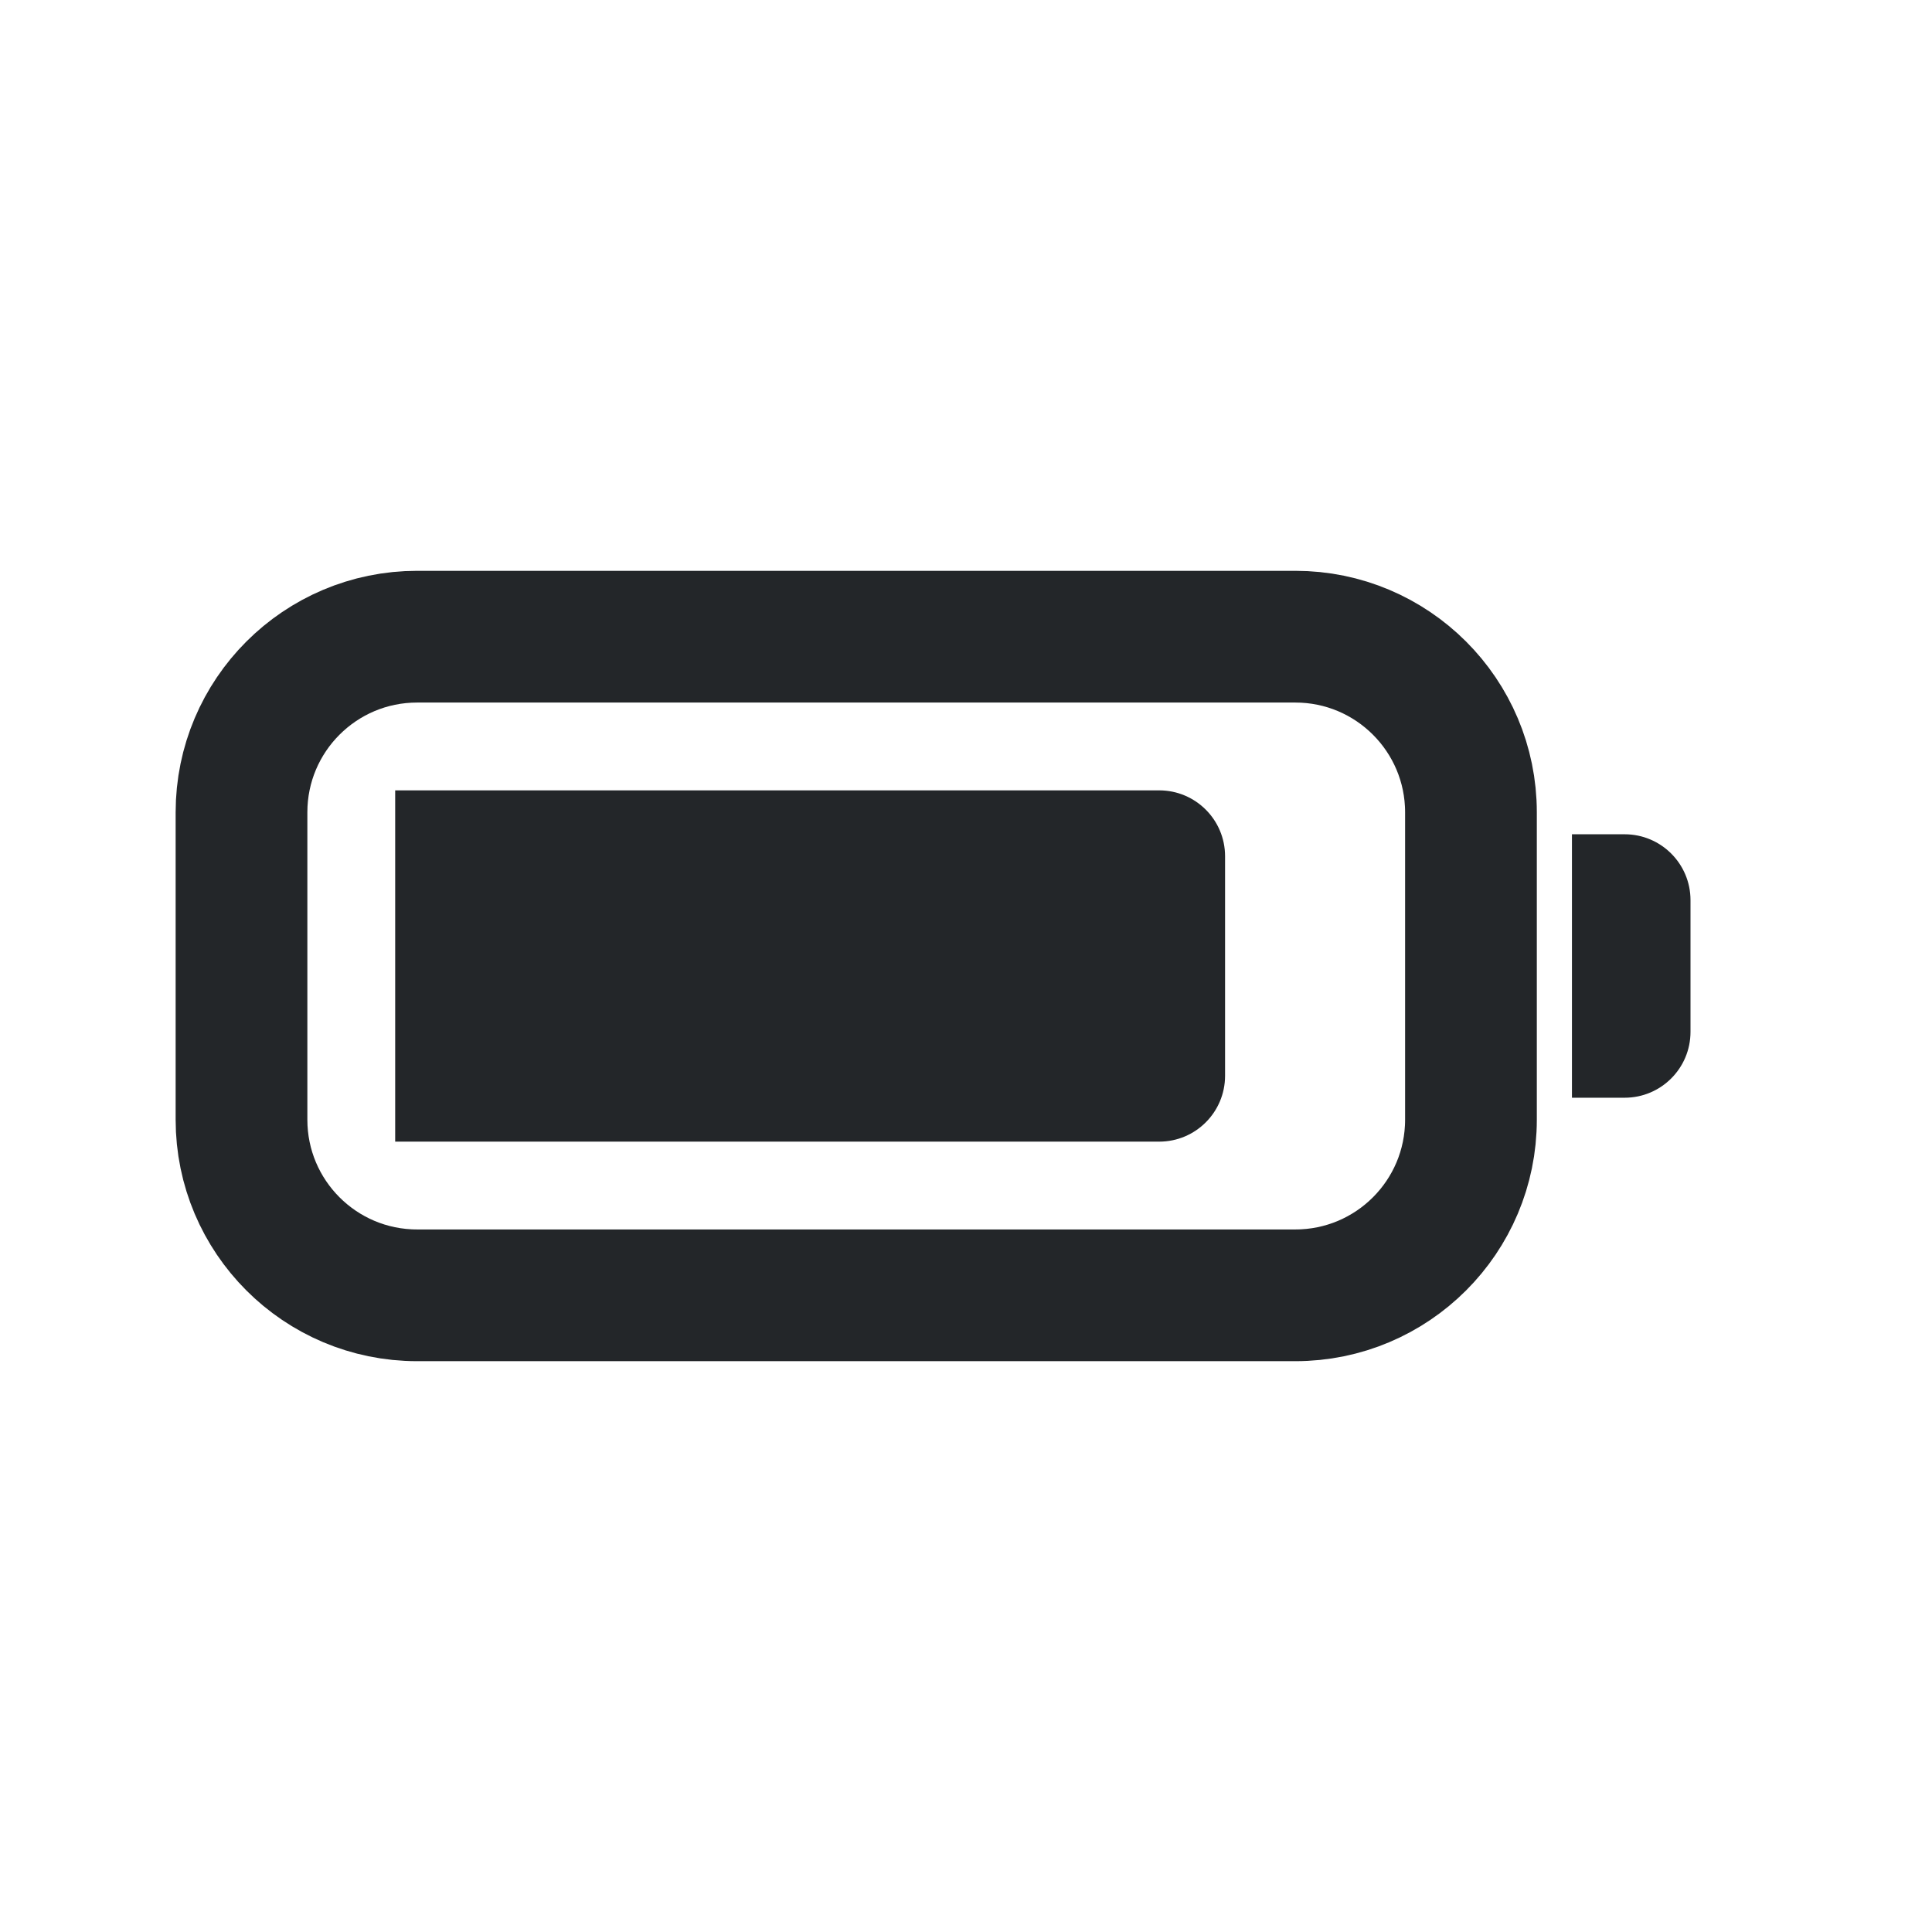
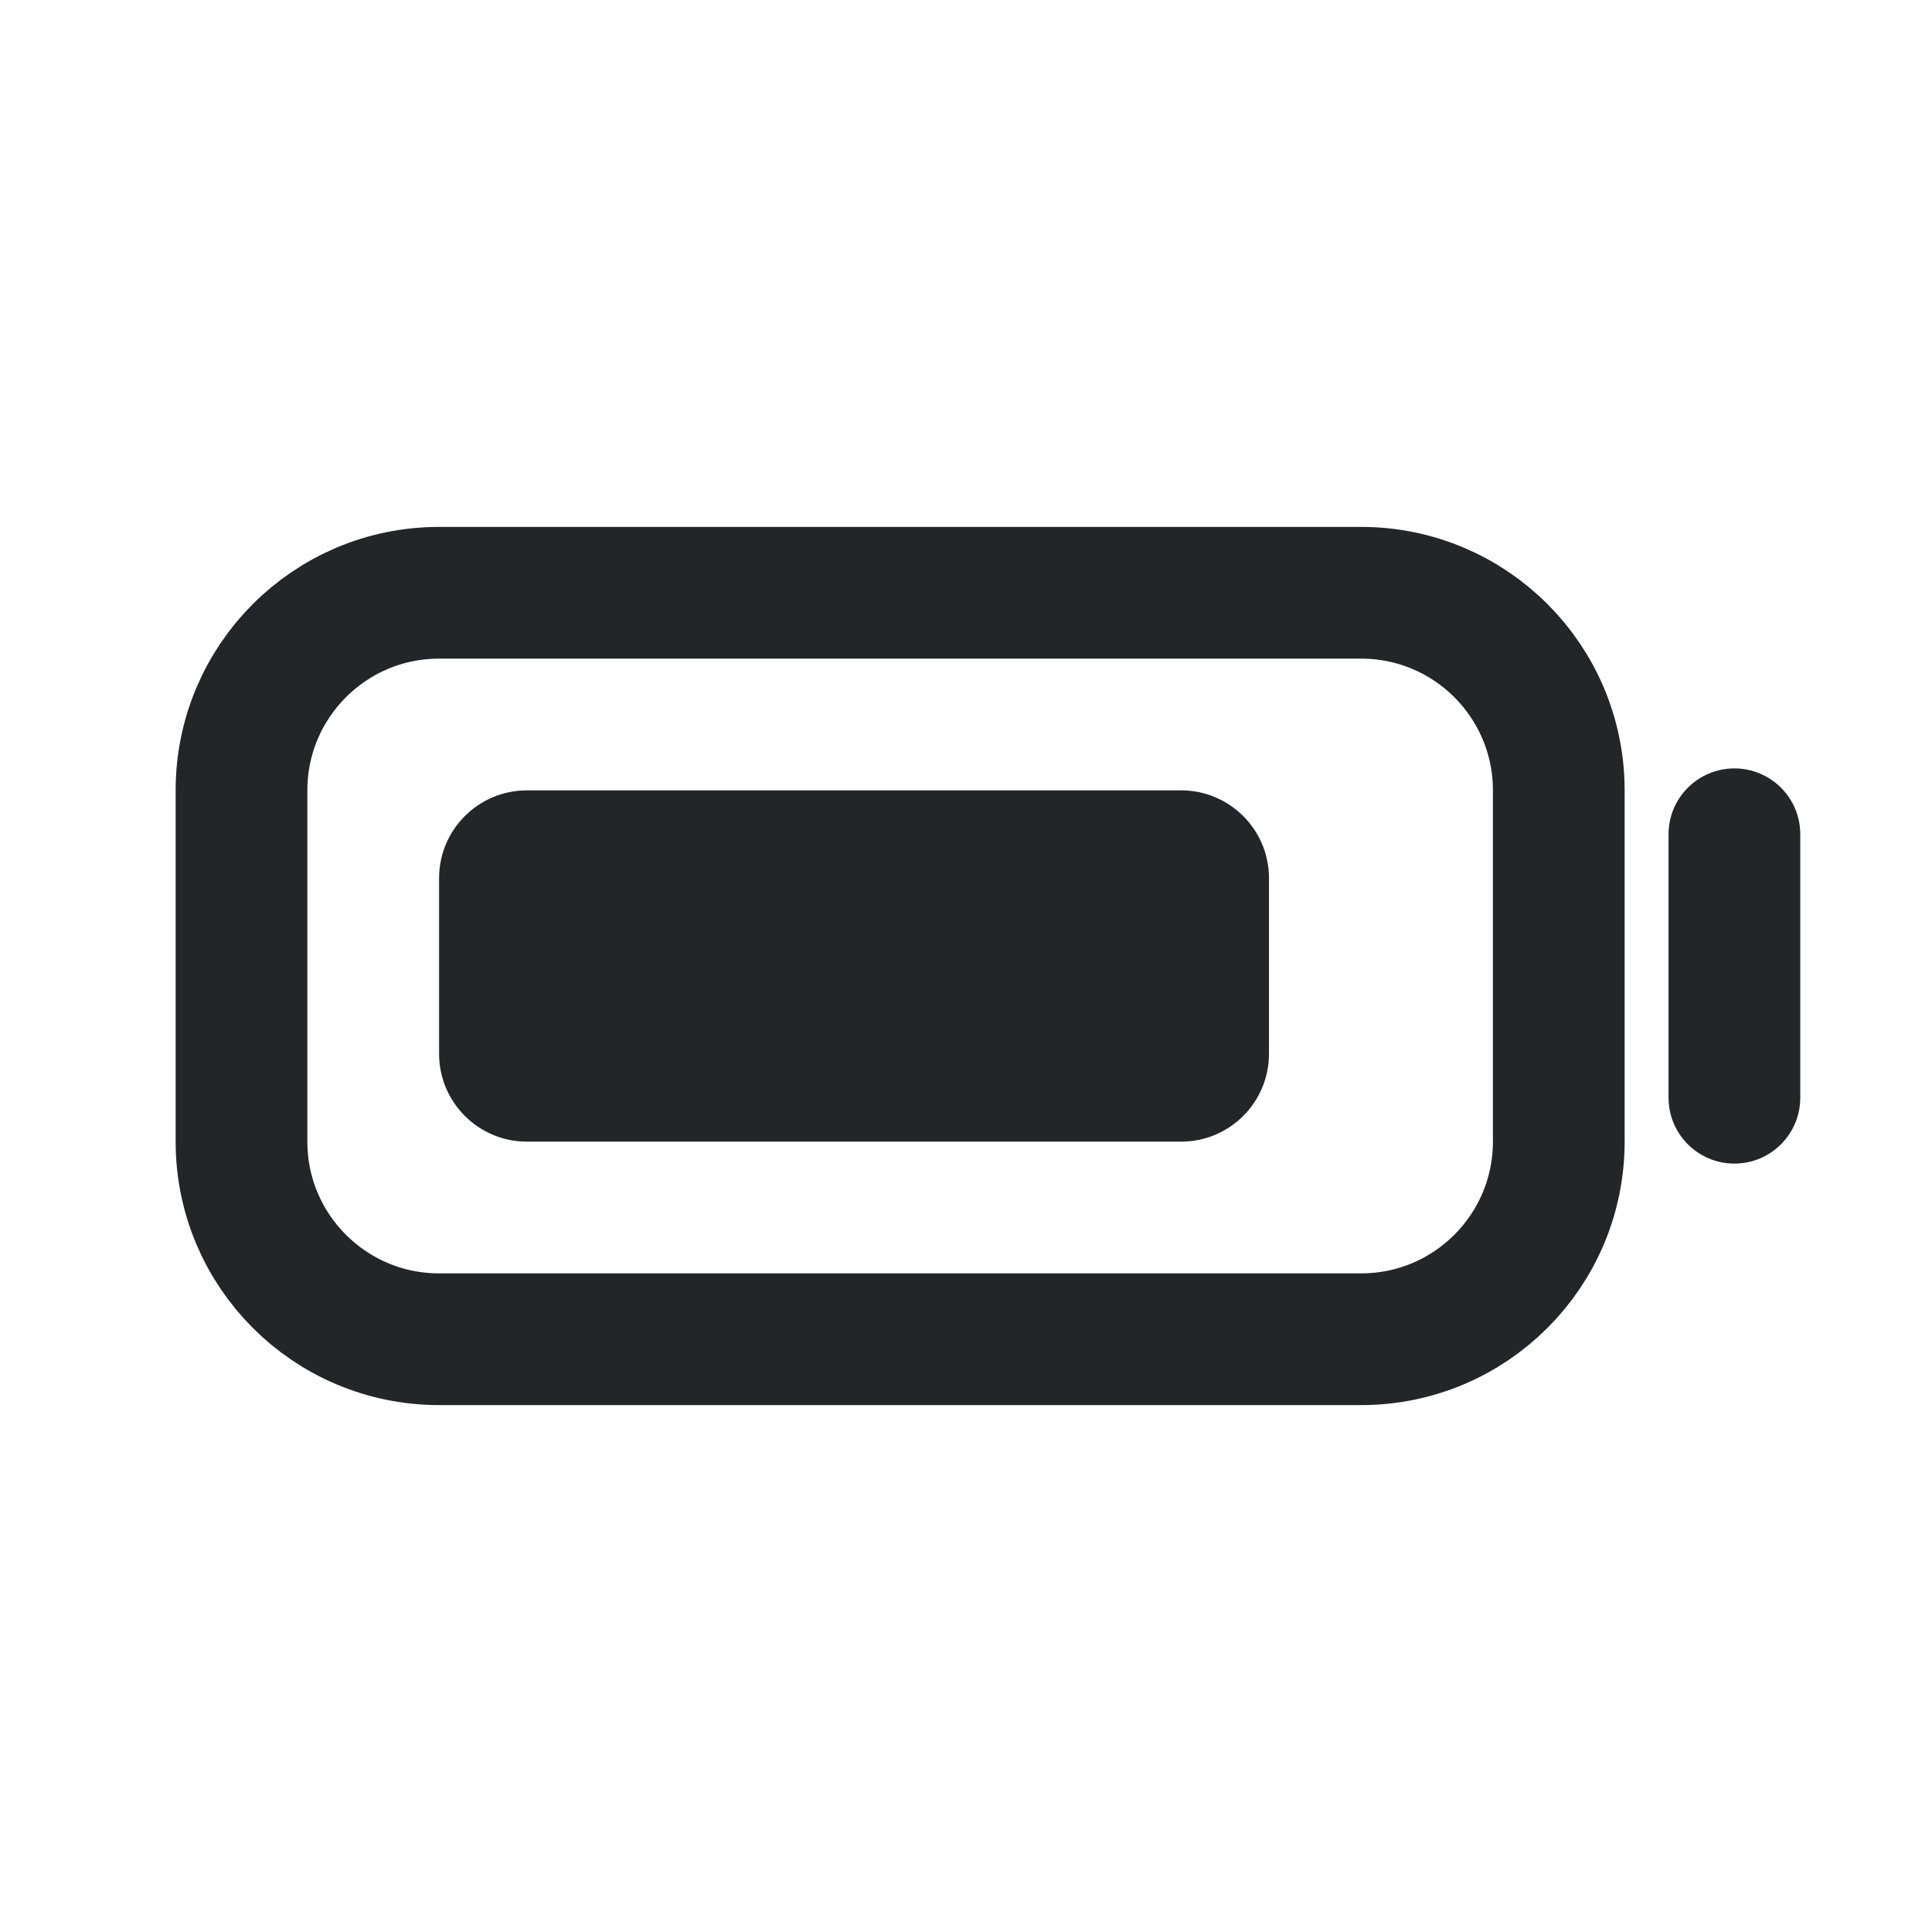
<svg xmlns="http://www.w3.org/2000/svg" width="22" height="22" viewBox="0 0 22 22">
  <style id="current-color-scheme" type="text/css">.ColorScheme-Text { color: #232629; } .ColorScheme-Highlight { color: #60aae8; } .ColorScheme-NegativeText { color: #da4453; } .ColorScheme-NeutralText { color: #f67400; } .ColorScheme-PositiveText { color: #27ae60; } .ColorScheme-Background { color: #eff0f1; }</style>
-   <path class="ColorScheme-Text" d="M4.75 7.25 H14.75 A2 2 0 0 1 16.75 9.25 V12.75 A2 2 0 0 1 14.75 14.75 H4.75 A2 2 0 0 1 2.75 12.75 V9.25 A2 2 0 0 1 4.75 7.25 Z" fill="none" stroke="currentColor" stroke-width="1.5" stroke-linecap="round" stroke-linejoin="round" />
-   <path class="ColorScheme-Text" d="M17.9 9.5 H18.5 A.75 .75 0 0 1 19.25 10.25 V11.75 A.75 .75 0 0 1 18.5 12.5 H17.9 Z" fill="currentColor" />
-   <path class="ColorScheme-Text" d="M4.5 9 H13.2 A.75 .75 0 0 1 13.95 9.75 V12.25 A.75 .75 0 0 1 13.2 13 H4.5 Z" fill="currentColor" />
+   <path class="ColorScheme-Text" d="M5 6.75 H15.5 A2.25 2.25 0 0 1 17.75 9 V13 A2.25 2.25 0 0 1 15.5 15.25 H5 A2.25 2.25 0 0 1 2.75 13 V9 A2.25 2.25 0 0 1 5 6.75 Z" fill="none" stroke="currentColor" stroke-width="1.5" stroke-linecap="round" stroke-linejoin="round" />
+   <path class="ColorScheme-Text" d="M19 9.5 A.75 .75 0 0 1 20.5 9.5 V12.5 A.75 .75 0 0 1 19 12.5 Z" fill="currentColor" />
+   <path class="ColorScheme-Text" d="M6 9 H13.45 A1 1 0 0 1 14.45 10 V12 A1 1 0 0 1 13.45 13 H6 A1 1 0 0 1 5 12 V10 A1 1 0 0 1 6 9 Z" fill="currentColor" />
</svg>
